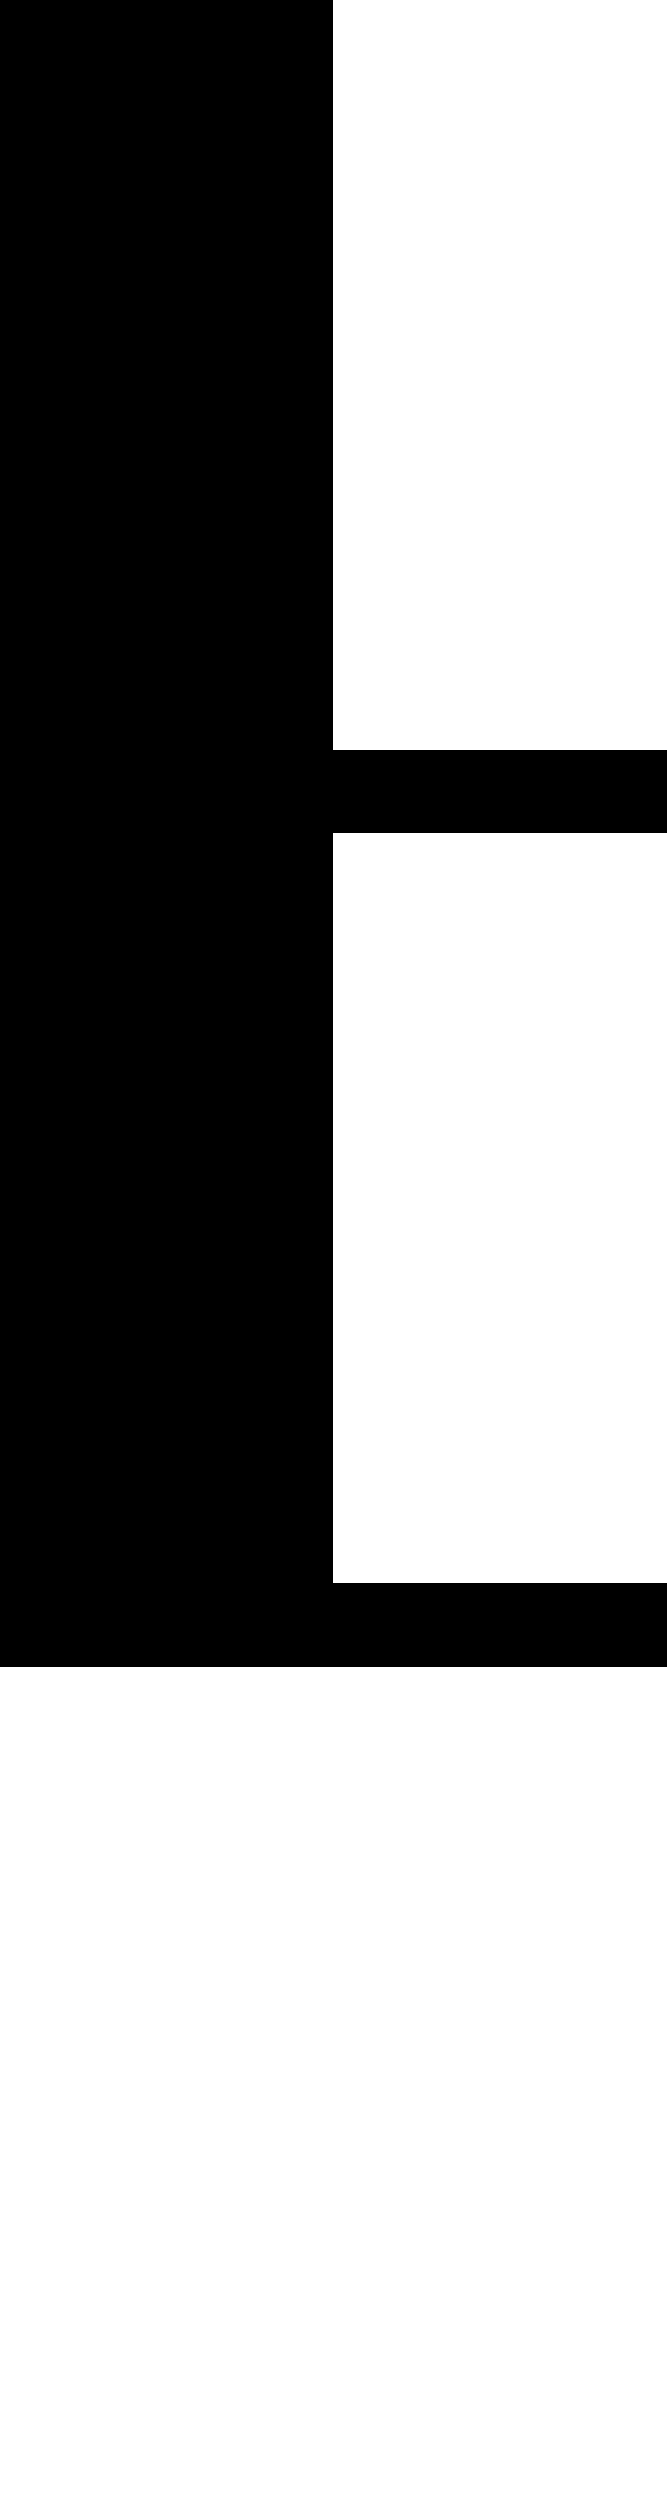
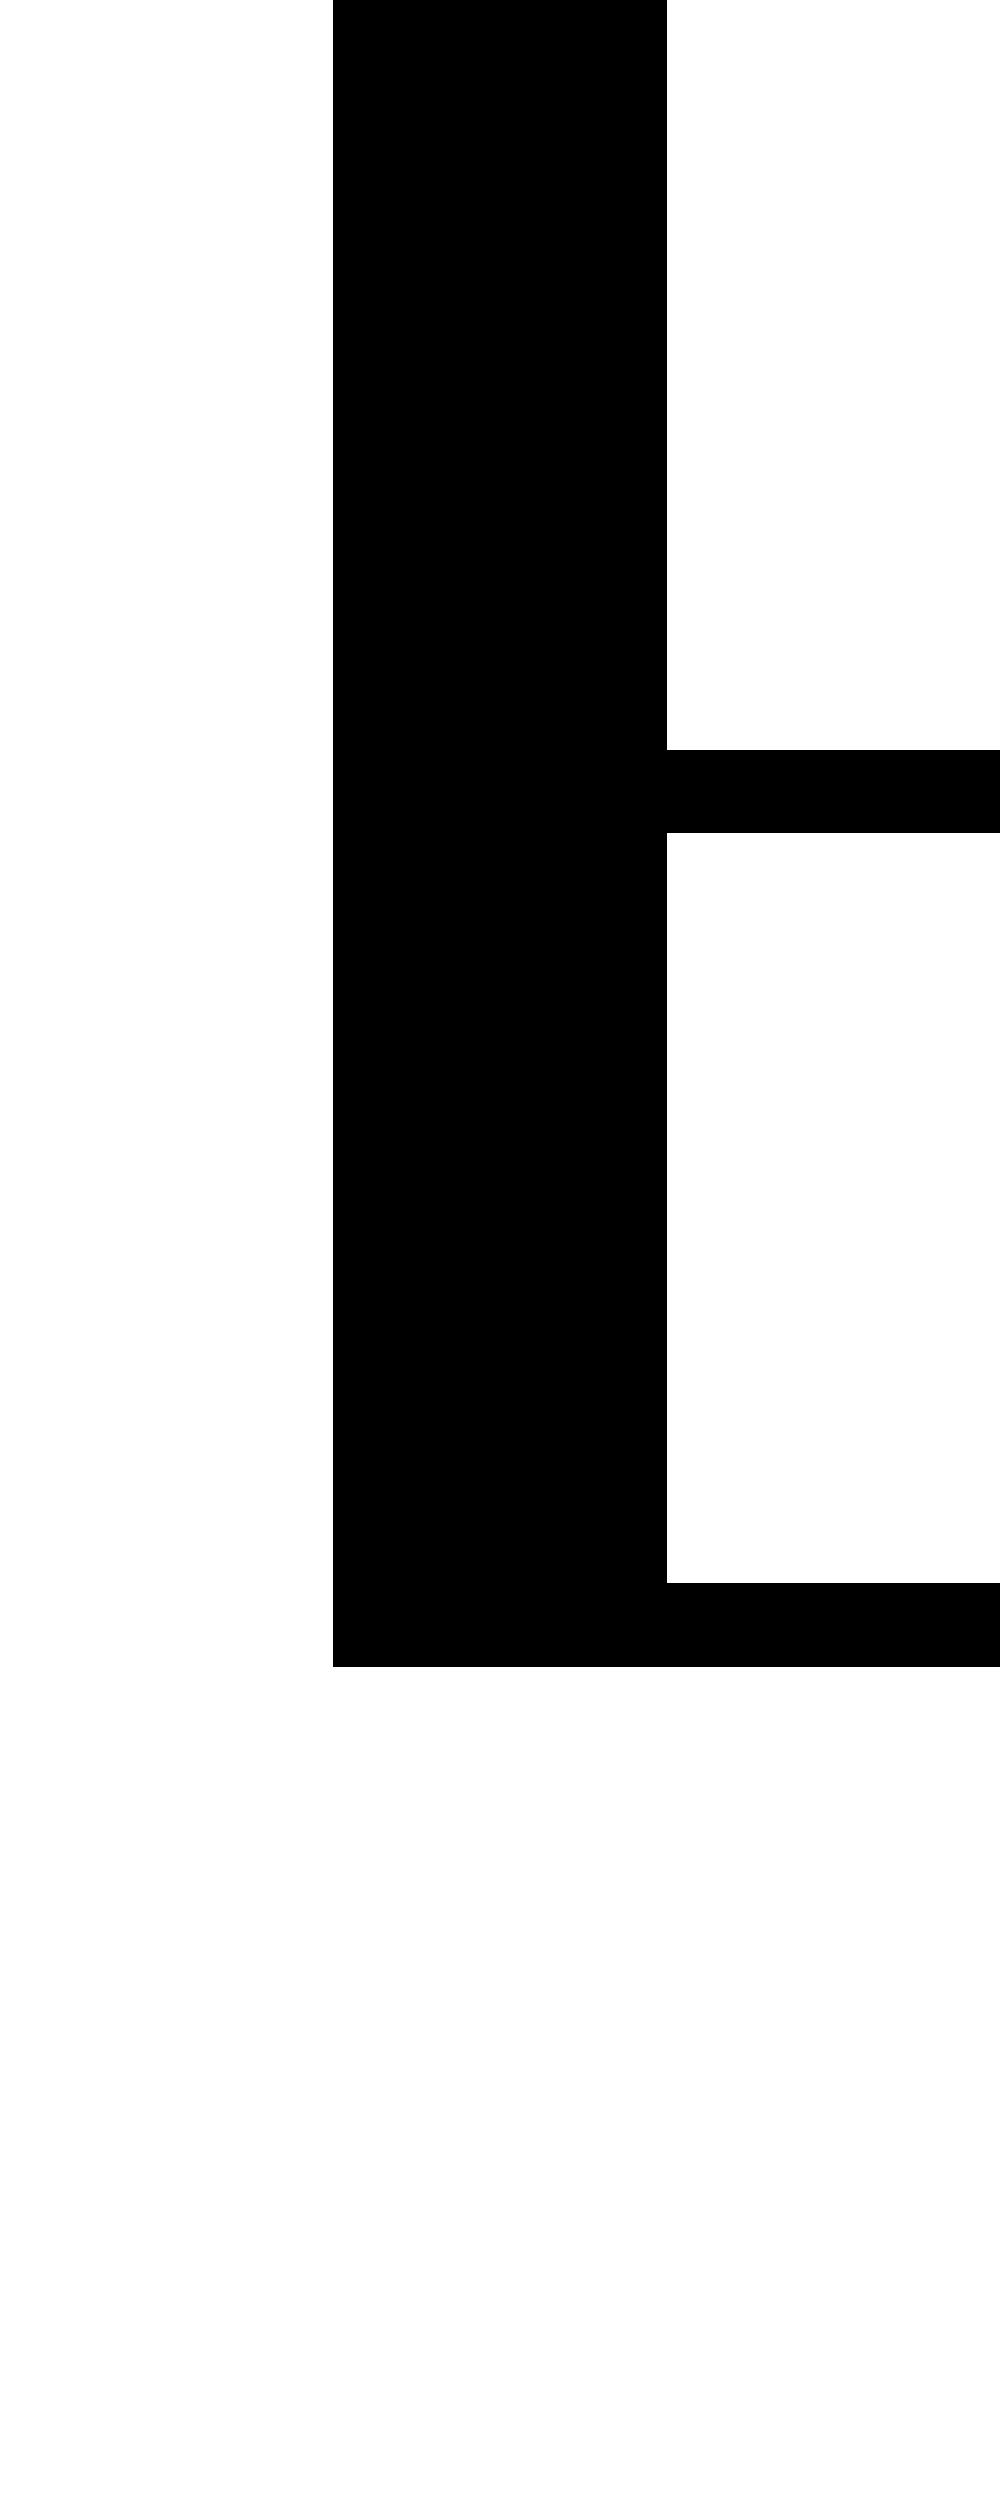
- <svg xmlns="http://www.w3.org/2000/svg" viewBox="0 0 8 30" width="8" height="30" shape-rendering="crispEdges">
+ <svg xmlns="http://www.w3.org/2000/svg" viewBox="0 0 12 30" width="12" height="30" shape-rendering="crispEdges">
  <g>
-     <polygon class="t" points="0,0 4,0 4,20 0,20" />
-     <polygon class="t" points="4,9 8,9 8,10 4,10" />
-     <polygon class="t" points="4,19 8,19 8,20 4,20" />
+     <polygon class="t" points="4,0 8,0 8,20 4,20" />
+     <polygon class="t" points="8,9 12,9 12,10 8,10" />
+     <polygon class="t" points="8,19 12,19 12,20 8,20" />
  </g>
</svg>
